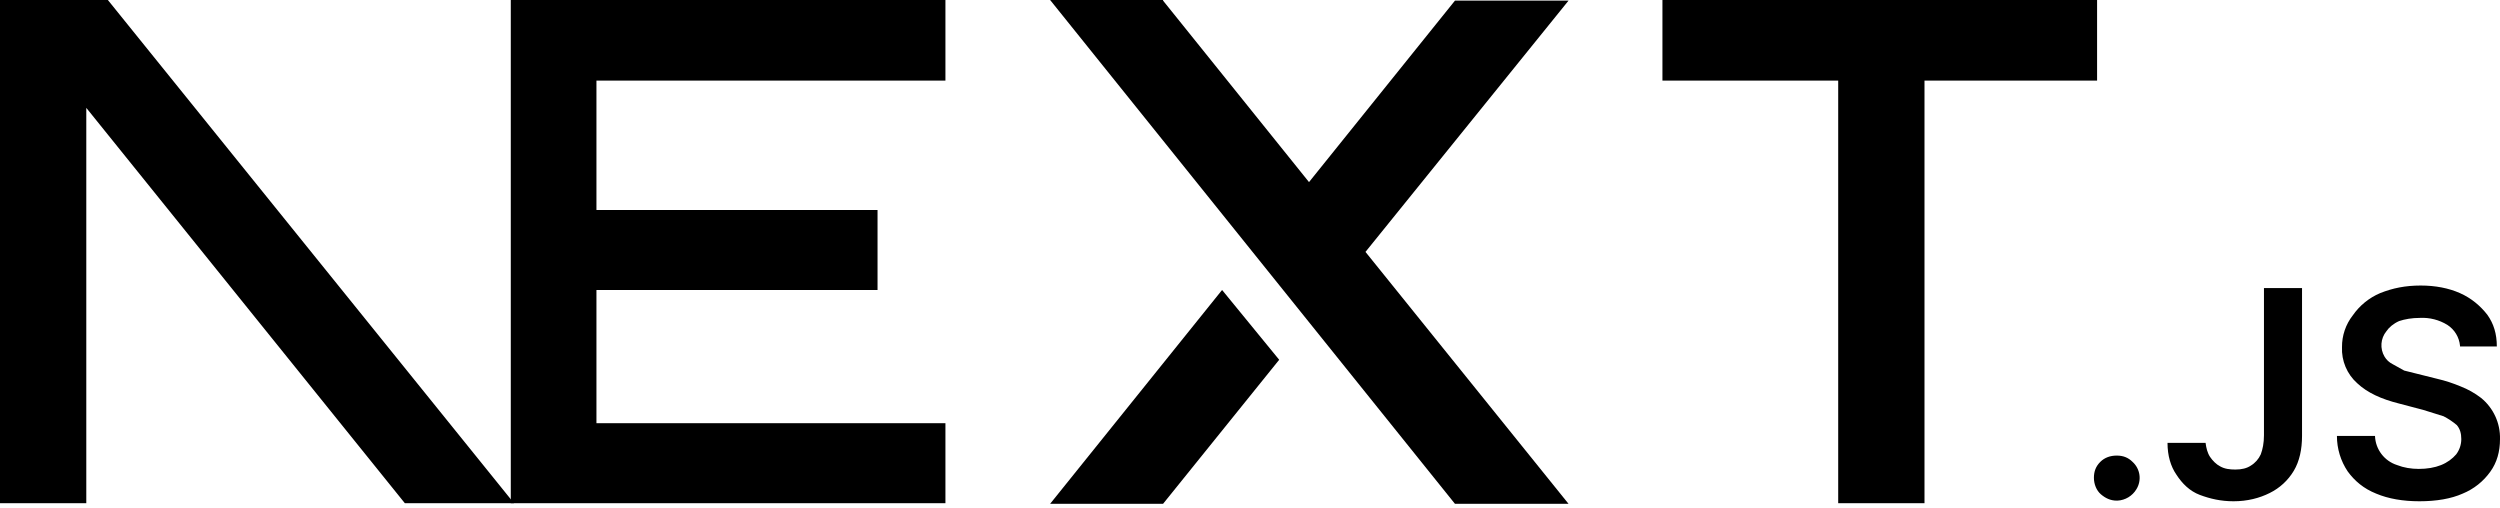
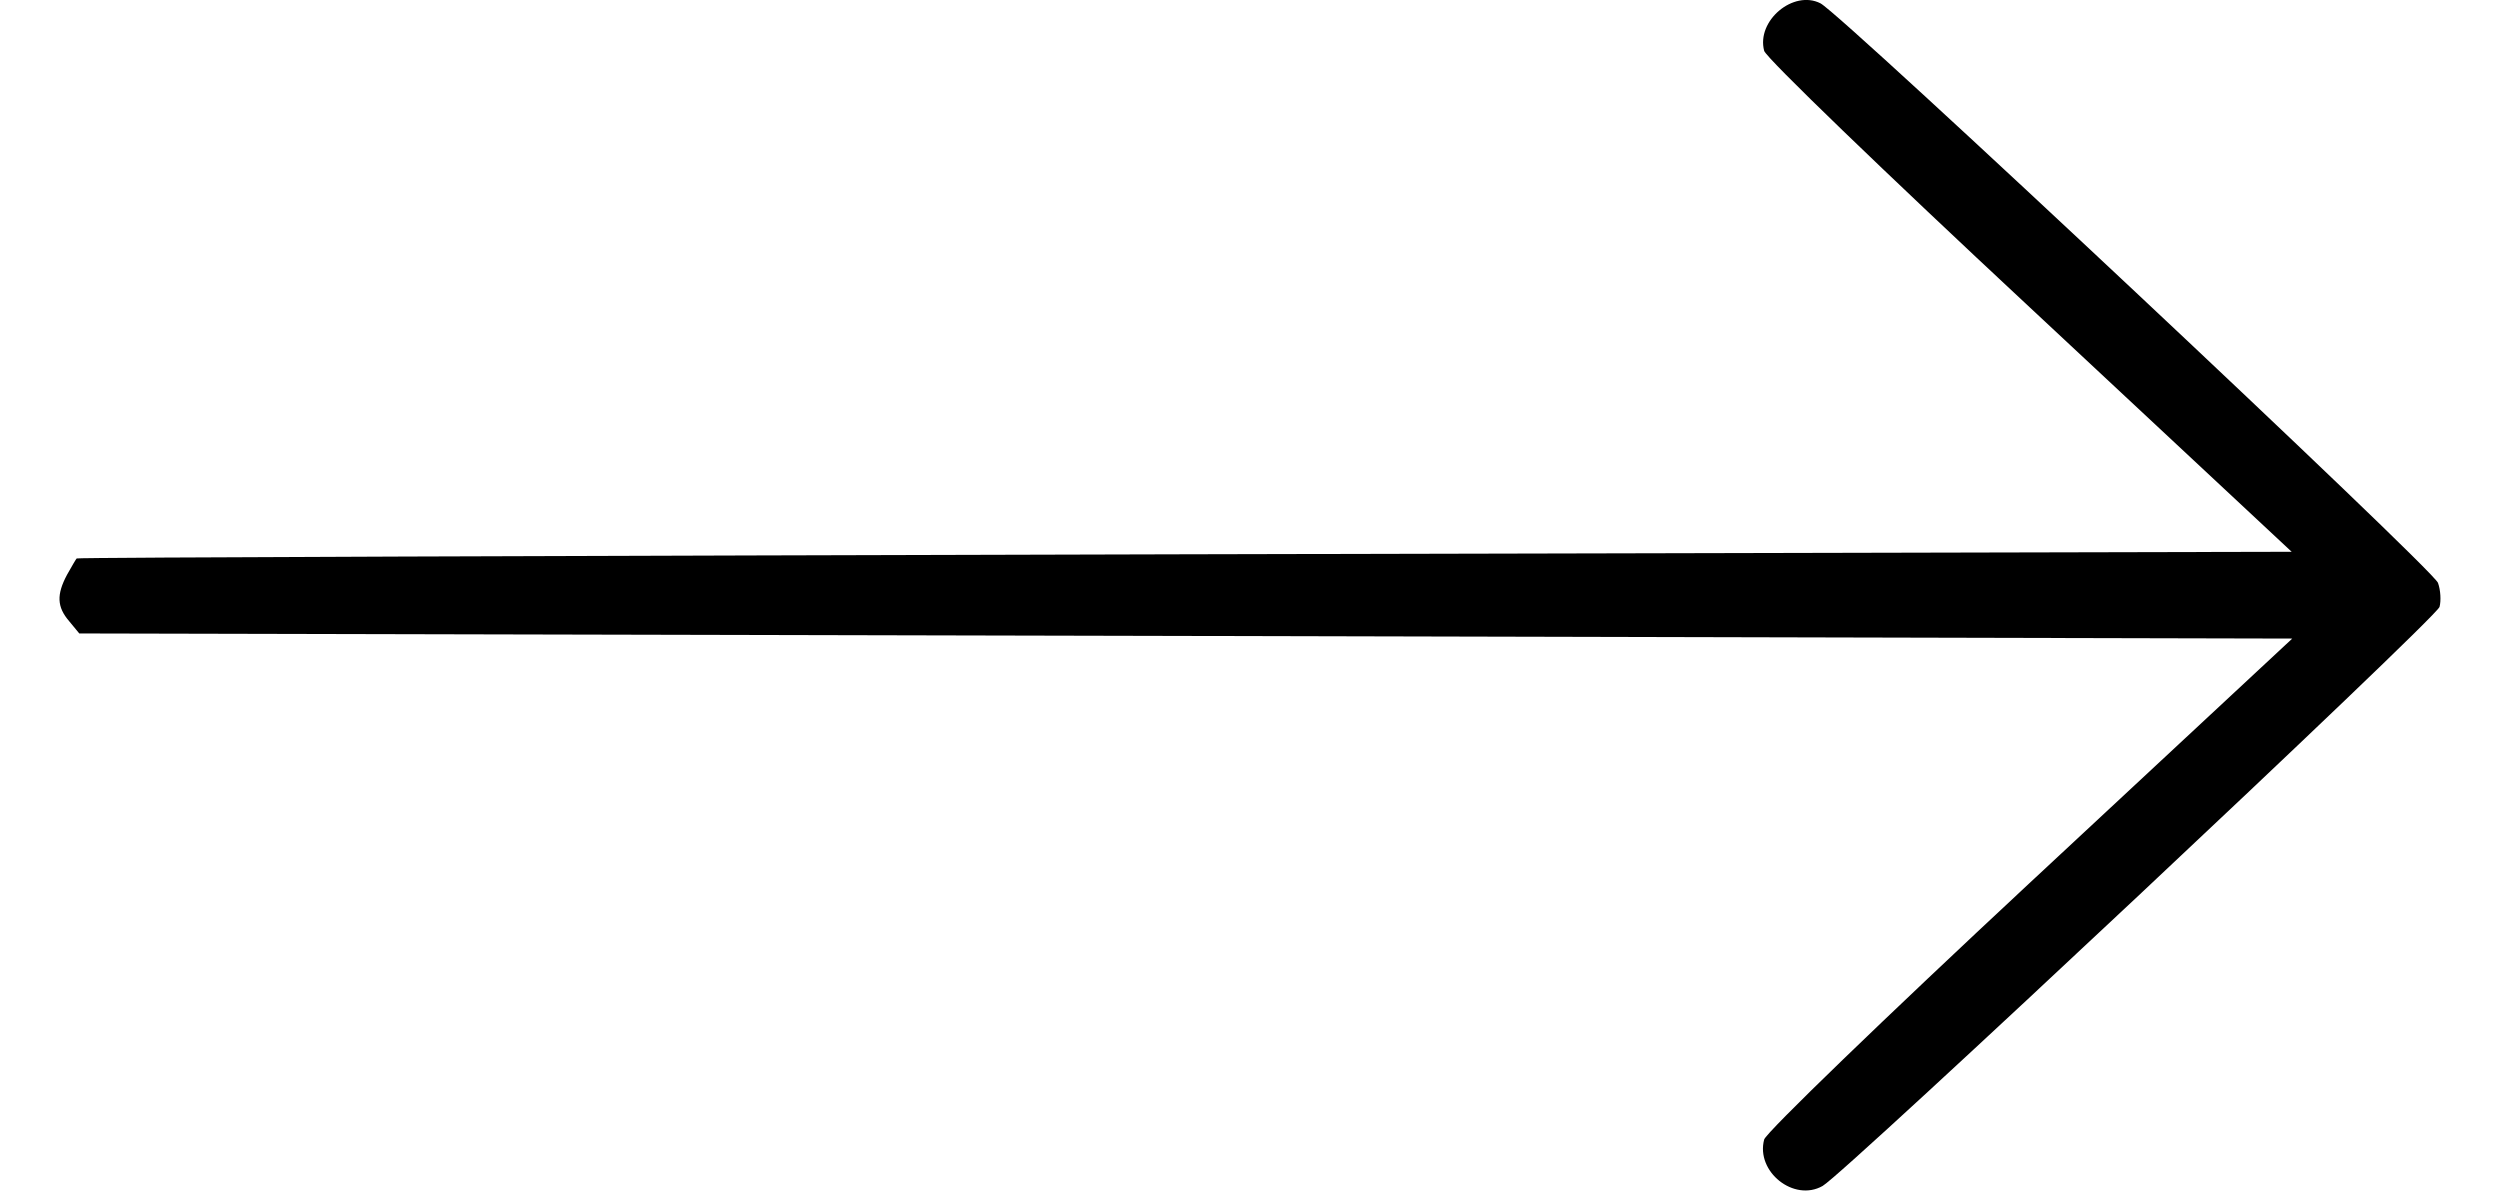
- <svg xmlns="http://www.w3.org/2000/svg" fill="none" viewBox="0 0 394 80">
-   <path fill="#000" d="M262 0h68.5v12.7h-27.2v66.6h-13.6V12.7H262V0ZM149 0v12.7H94v20.4h44.3v12.6H94v21h55v12.6H80.5V0h68.7zm34.3 0h-17.8l63.8 79.4h17.9l-32-39.7 32-39.6h-17.9l-23 28.6-23-28.6zm18.3 56.7-9-11-27.1 33.7h17.8l18.3-22.7z" />
-   <path fill="#000" d="M81 79.3 17 0H0v79.3h13.6V17l50.2 62.3H81Zm252.6-.4c-1 0-1.8-.4-2.5-1s-1.1-1.6-1.1-2.6.3-1.8 1-2.5 1.6-1 2.6-1 1.8.3 2.5 1a3.4 3.4 0 0 1 .6 4.3 3.7 3.7 0 0 1-3 1.8zm23.2-33.5h6v23.3c0 2.1-.4 4-1.3 5.5a9.1 9.1 0 0 1-3.8 3.5c-1.6.8-3.5 1.3-5.7 1.3-2 0-3.7-.4-5.3-1s-2.8-1.8-3.7-3.2c-.9-1.3-1.4-3-1.4-5h6c.1.8.3 1.6.7 2.2s1 1.2 1.6 1.5c.7.4 1.5.5 2.4.5 1 0 1.8-.2 2.4-.6a4 4 0 0 0 1.6-1.8c.3-.8.5-1.8.5-3V45.5zm30.9 9.1a4.4 4.4 0 0 0-2-3.3 7.5 7.5 0 0 0-4.3-1.1c-1.3 0-2.4.2-3.3.5-.9.4-1.6 1-2 1.6a3.5 3.5 0 0 0-.3 4c.3.5.7.9 1.3 1.2l1.8 1 2 .5 3.2.8c1.3.3 2.5.7 3.7 1.2a13 13 0 0 1 3.2 1.8 8.1 8.1 0 0 1 3 6.5c0 2-.5 3.7-1.5 5.1a10 10 0 0 1-4.4 3.5c-1.8.8-4.1 1.2-6.8 1.2-2.6 0-4.9-.4-6.8-1.2-2-.8-3.4-2-4.5-3.5a10 10 0 0 1-1.7-5.6h6a5 5 0 0 0 3.5 4.6c1 .4 2.2.6 3.4.6 1.3 0 2.5-.2 3.5-.6 1-.4 1.8-1 2.4-1.7a4 4 0 0 0 .8-2.4c0-.9-.2-1.6-.7-2.2a11 11 0 0 0-2.1-1.4l-3.2-1-3.8-1c-2.8-.7-5-1.7-6.6-3.2a7.2 7.2 0 0 1-2.4-5.7 8 8 0 0 1 1.7-5 10 10 0 0 1 4.3-3.5c2-.8 4-1.2 6.4-1.2 2.3 0 4.4.4 6.2 1.2 1.8.8 3.2 2 4.3 3.4 1 1.4 1.5 3 1.5 5h-5.8z" />
+ <svg xmlns="http://www.w3.org/2000/svg" width="21" height="10" viewBox="0 0 21 10" fill="none">
+   <path d="M15.31 9.962C15.493 9.859 20.466 5.192 20.492 5.098C20.506 5.047 20.501 4.956 20.479 4.896C20.439 4.781 15.476 0.123 15.292 0.028C15.065 -0.088 14.752 0.174 14.819 0.427C14.832 0.483 15.833 1.448 17.048 2.58L19.25 4.635L9.954 4.656C4.839 4.669 0.648 4.682 0.644 4.691C0.639 4.695 0.604 4.755 0.563 4.828C0.474 4.995 0.478 5.098 0.581 5.218L0.666 5.321L9.963 5.342L19.255 5.364L17.048 7.418C15.837 8.546 14.832 9.516 14.819 9.572C14.747 9.842 15.069 10.099 15.31 9.962Z" fill="black" />
</svg>
